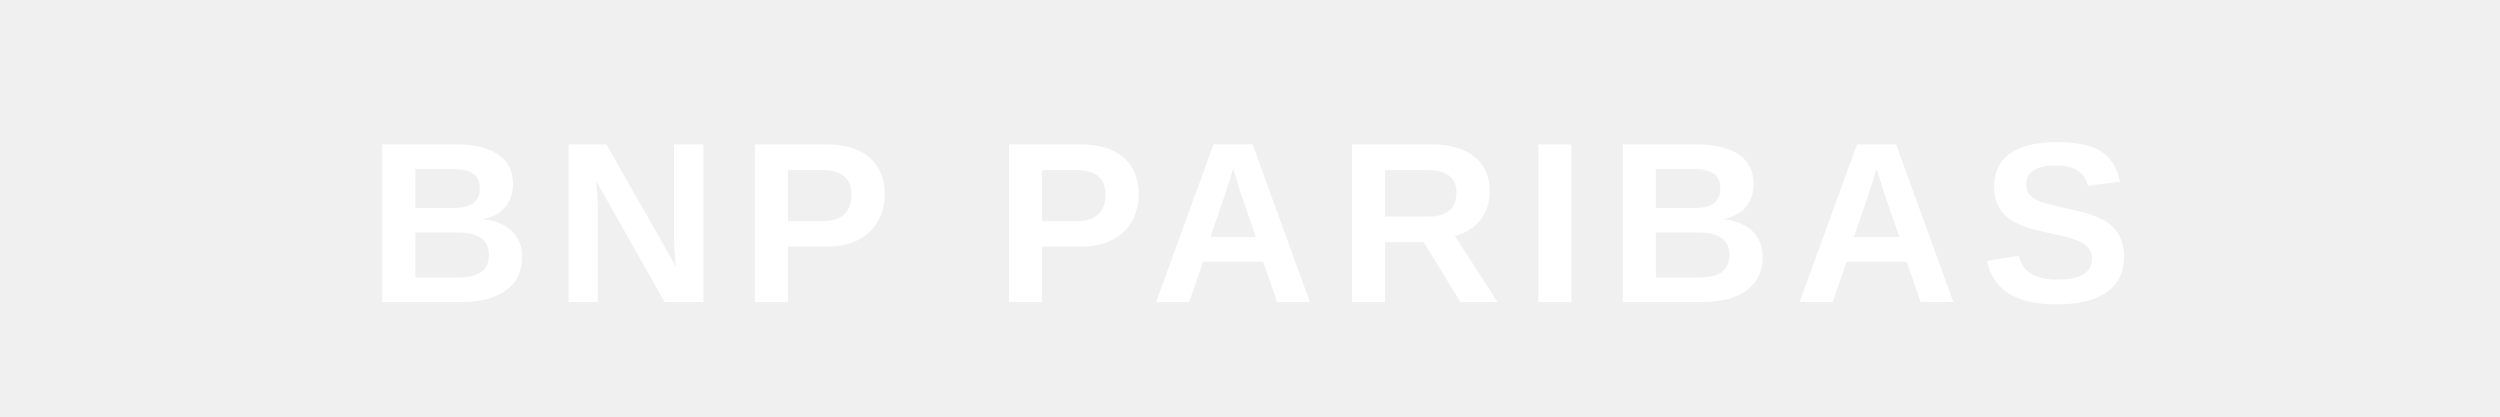
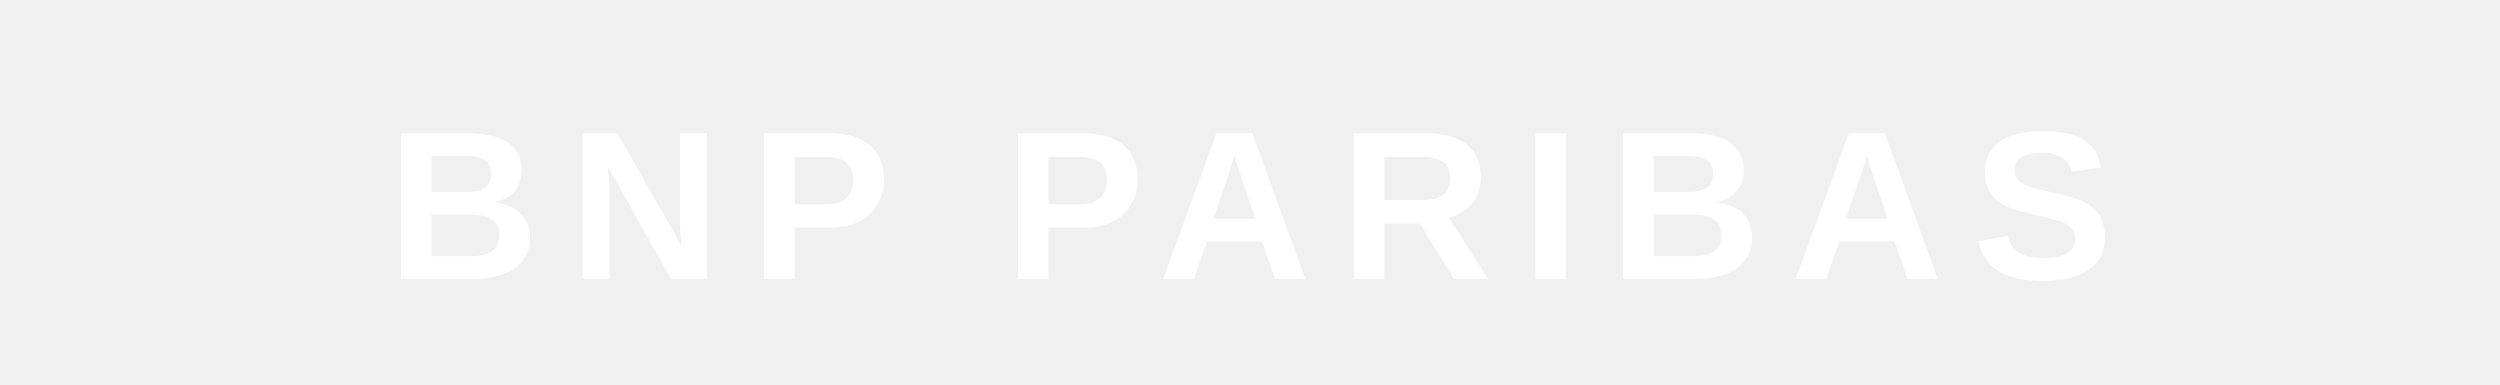
- <svg xmlns="http://www.w3.org/2000/svg" viewBox="0 0 240 40">
-   <text x="120" y="29" text-anchor="middle" font-family="Arial, sans-serif" font-size="22" font-weight="700" fill="white" letter-spacing="2">BNP PARIBAS</text>
+ <svg xmlns="http://www.w3.org/2000/svg" viewBox="0 0 260 40">
+   <text x="130" y="29" text-anchor="middle" font-family="Arial, sans-serif" font-size="22" font-weight="700" fill="white" letter-spacing="3">BNP PARIBAS</text>
</svg>
